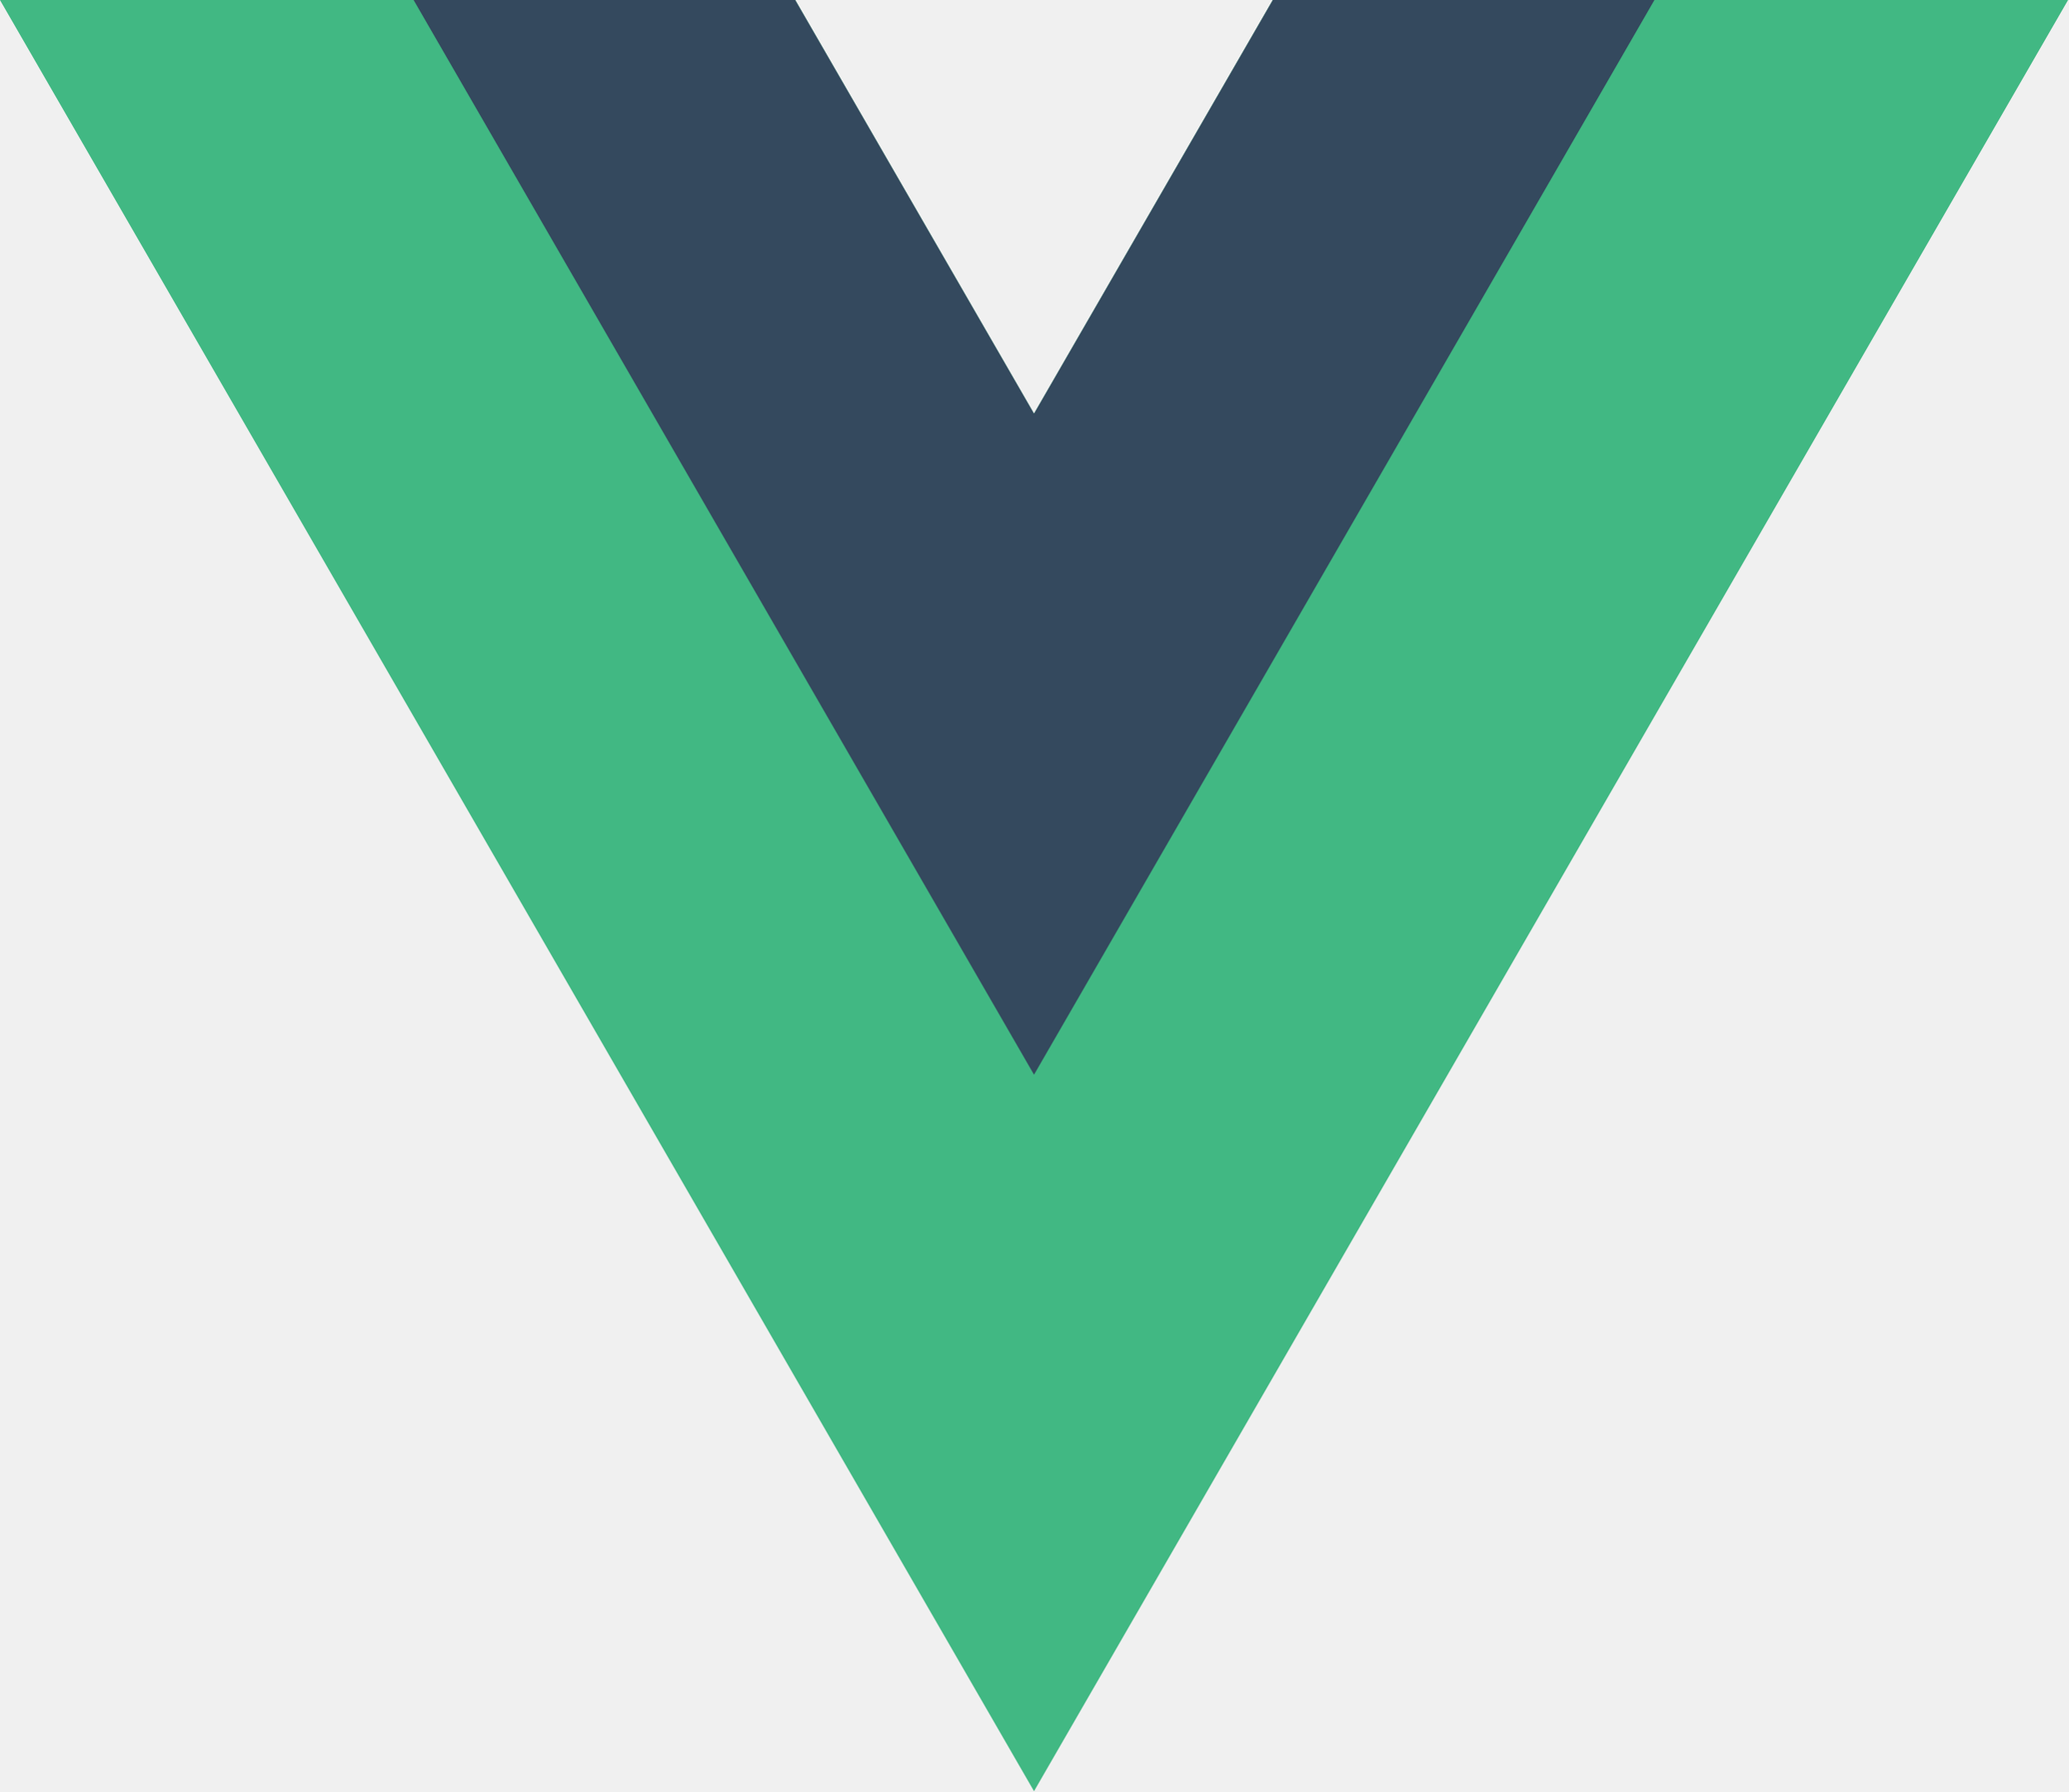
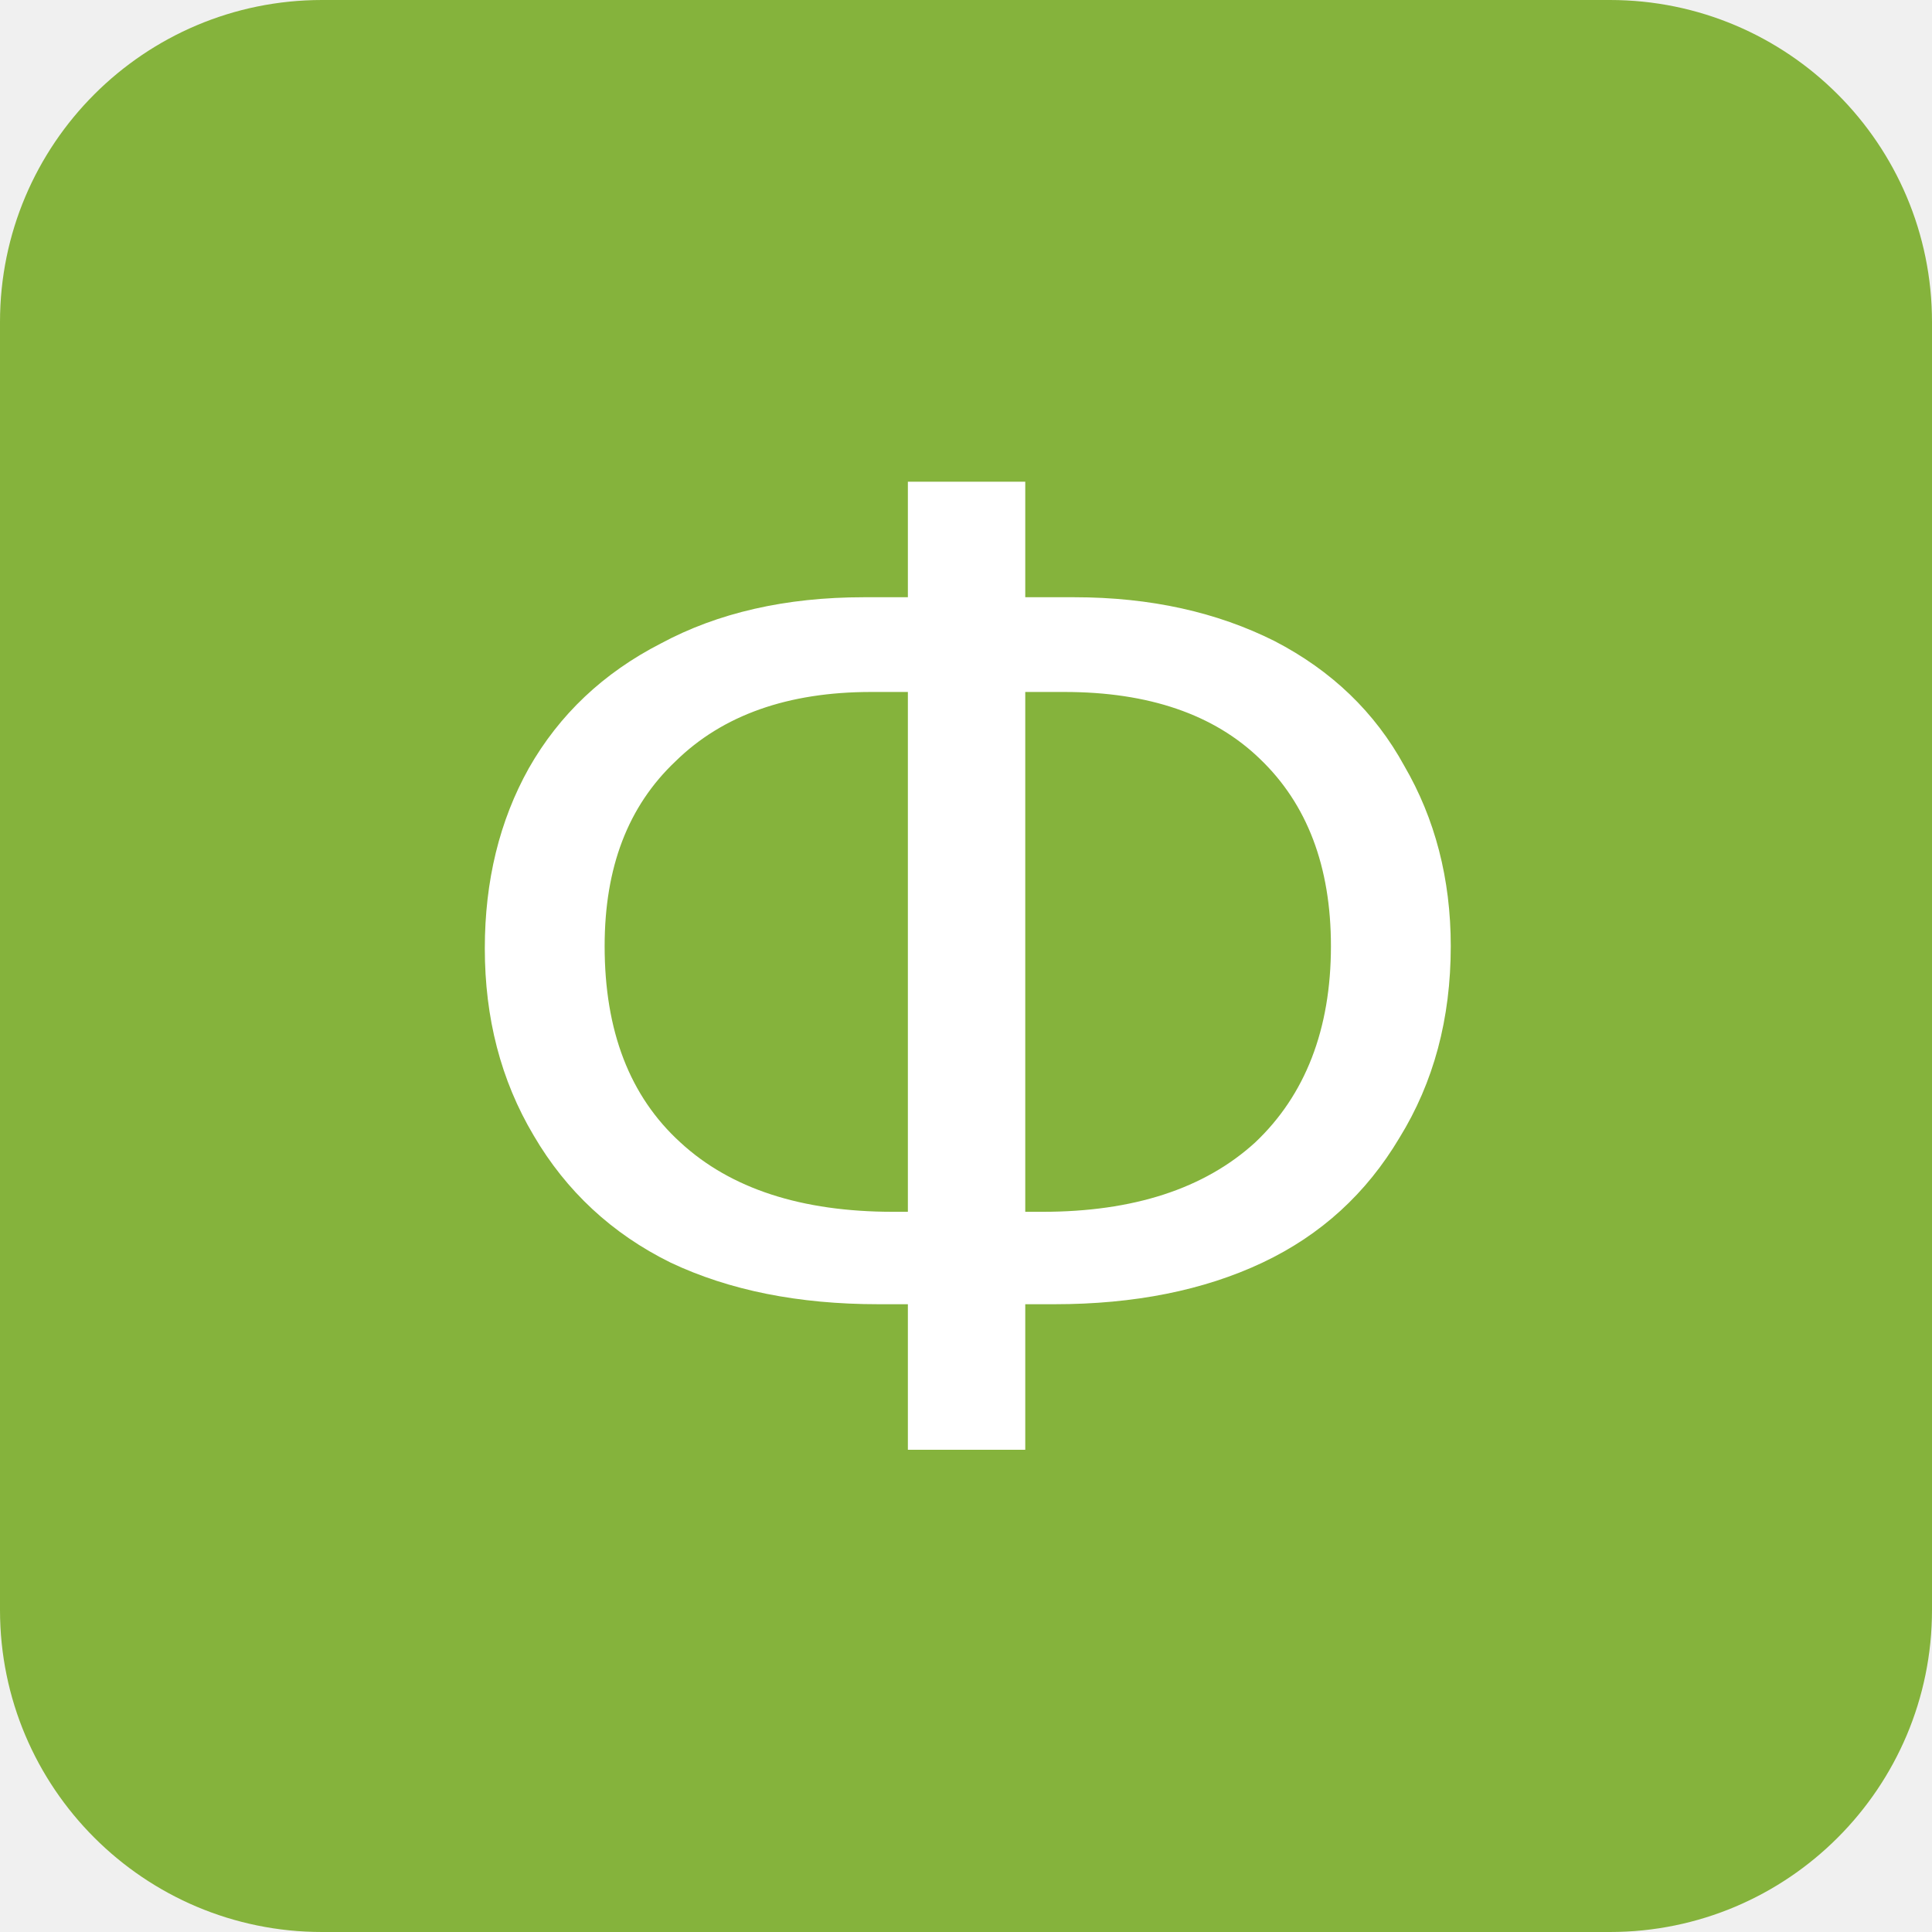
- <svg xmlns="http://www.w3.org/2000/svg" viewBox="0 0 261.76 226.69">
-   <path d="M161.096.001l-30.225 52.351L100.647.001H-.005l130.877 226.688L261.749.001z" fill="#41b883" />
-   <path d="M161.096.001l-30.225 52.351L100.647.001H52.346l78.526 136.01L209.398.001z" fill="#34495e" />
+ <svg xmlns="http://www.w3.org/2000/svg" width="48" height="48" viewBox="0 0 12.7 12.7" version="1.1" id="svg5">
+   <defs id="defs2" />
+   <g id="layer1">
+     <rect style="fill:#85b33c;fill-opacity:1;stroke-width:0.3" id="rect358" width="12.7" height="12.7" x="0" y="0" ry="2.117" />
+     <text xml:space="preserve" style="font-size:8.902px;font-family:'Open Sans';-inkscape-font-specification:'Open Sans';fill:#ffffff;fill-opacity:1;stroke-width:0.189" x="2.63" y="9.712" id="text9272" transform="scale(1.02881,0.9719965)">
+       <tspan id="tspan9270" style="fill:#ffffff;fill-opacity:1;stroke-width:0.189" x="2.63" y="9.712">Ф</tspan>
+     </text>
+   </g>
</svg>
